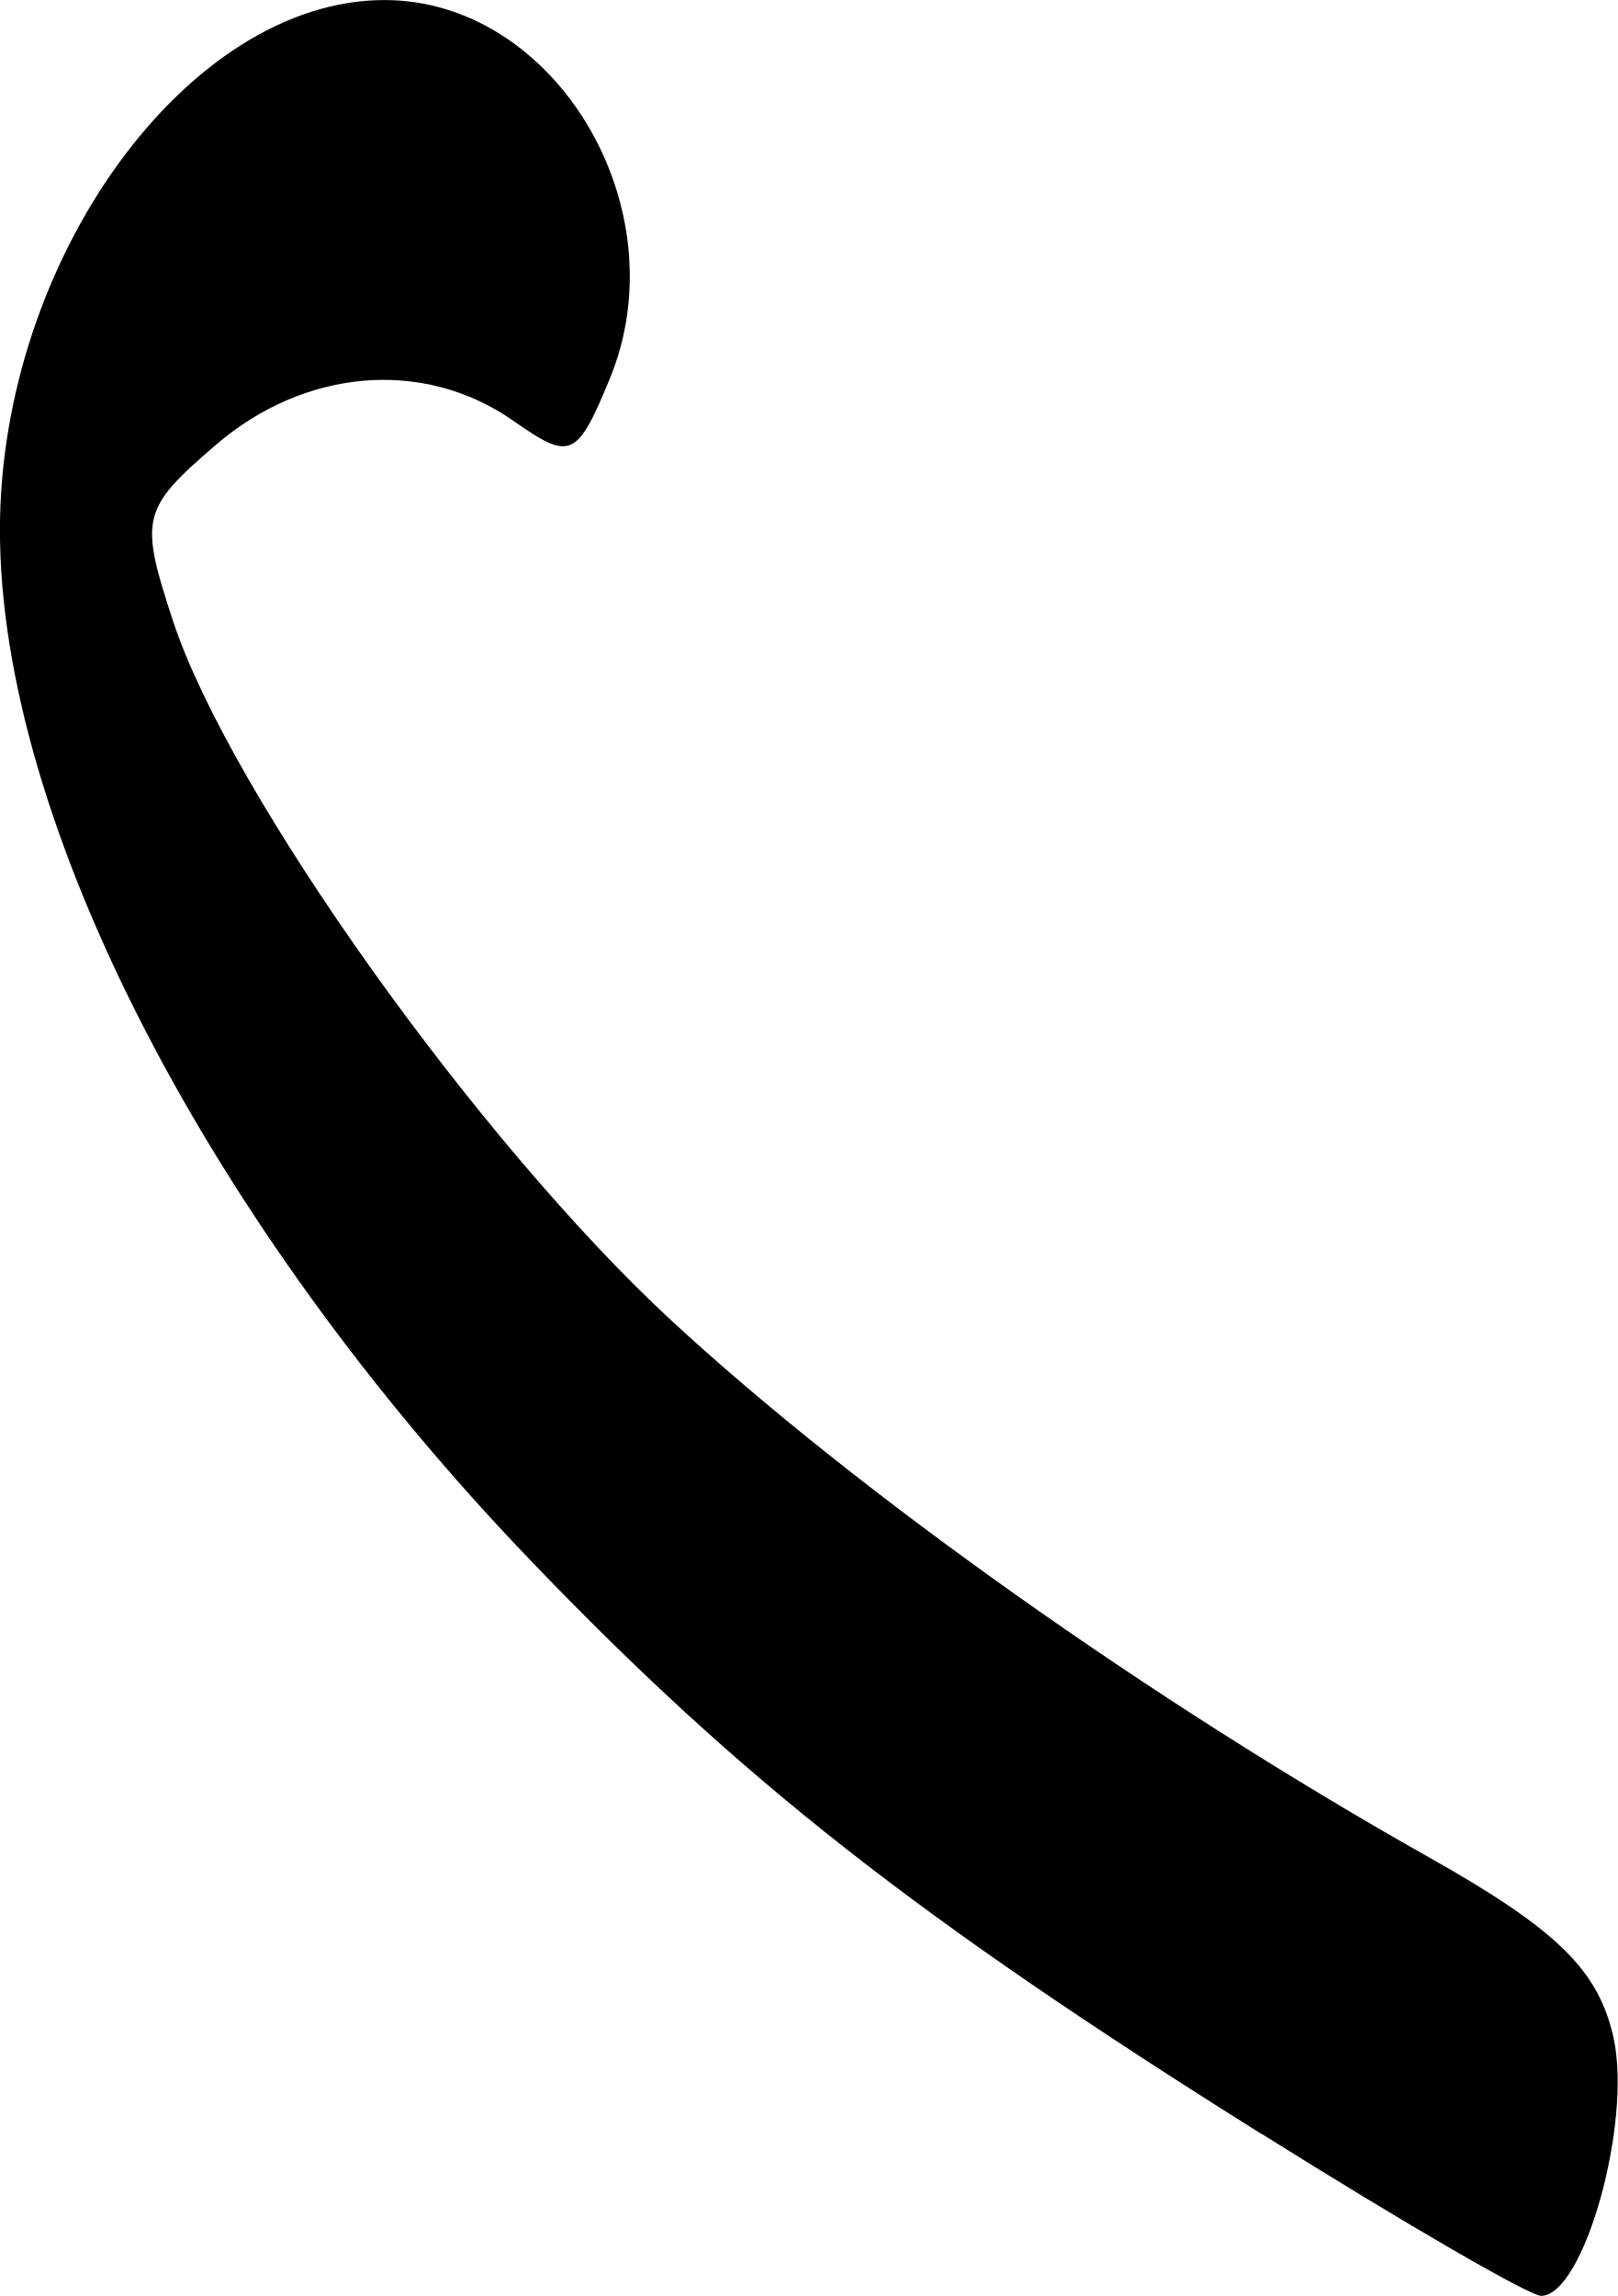
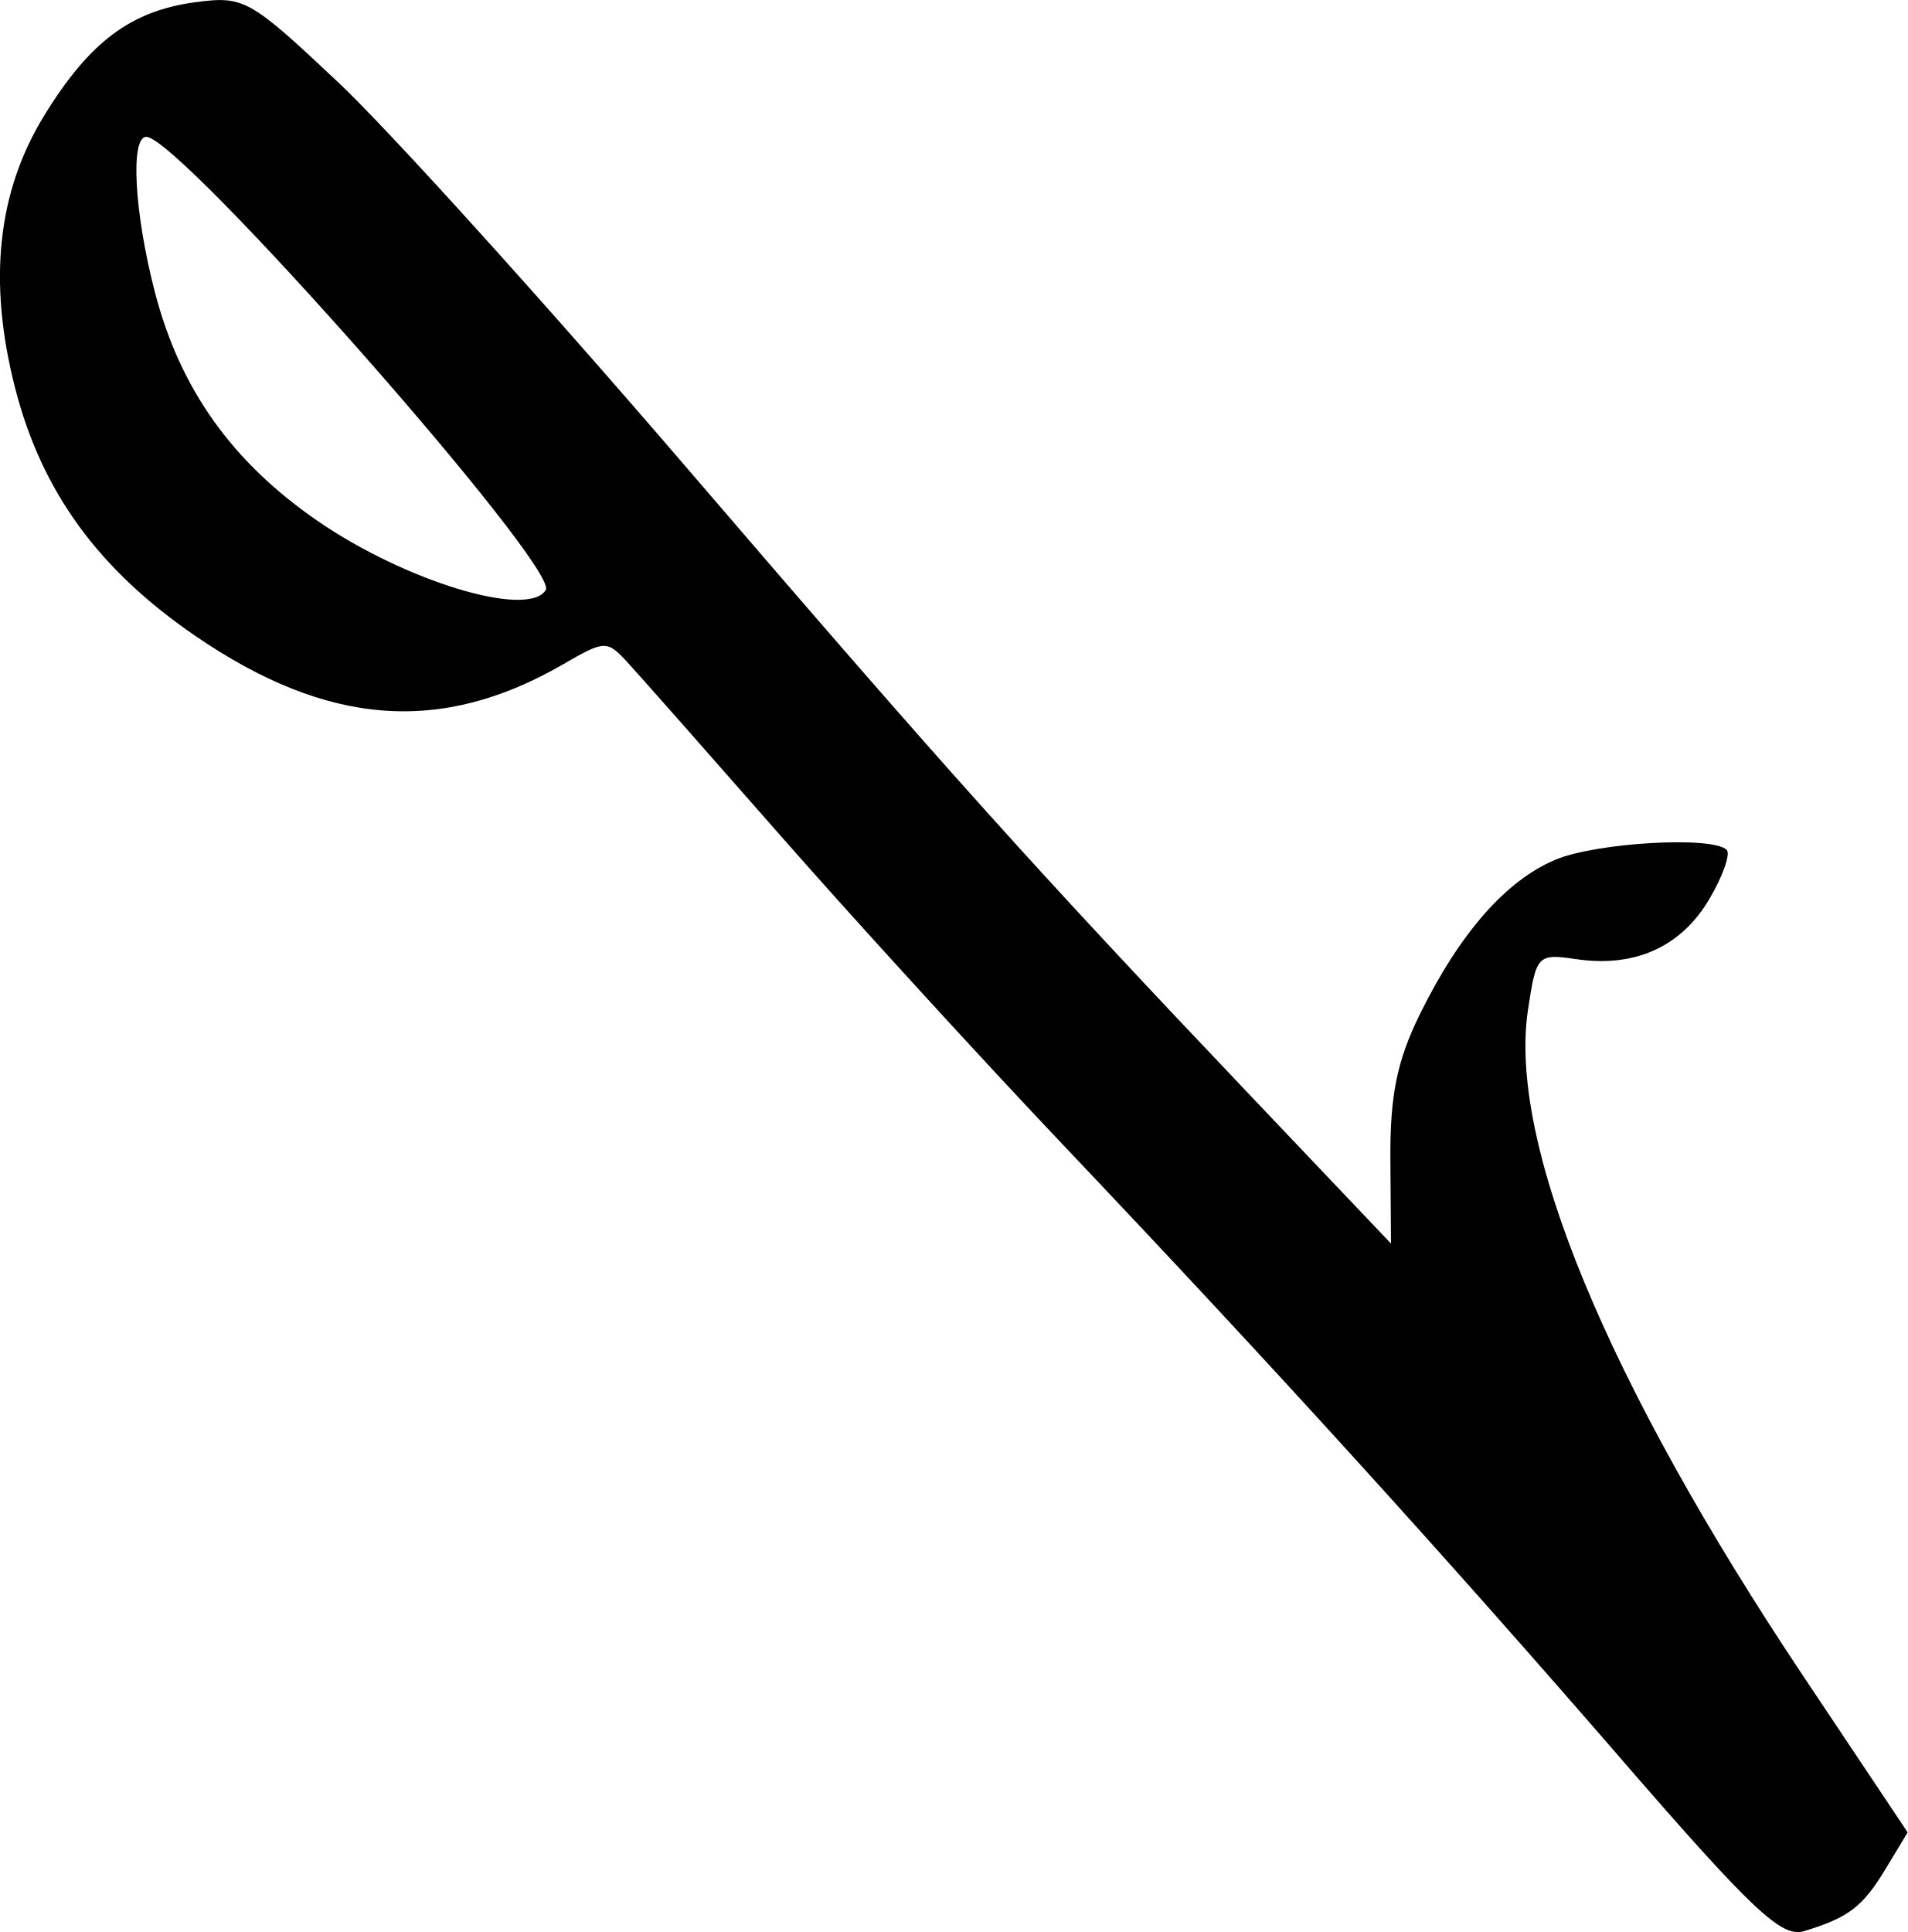
- <svg xmlns="http://www.w3.org/2000/svg" width="14.729mm" height="20.902mm" viewBox="0 0 14.729 20.902" version="1.1" id="svg1" xml:space="preserve">
+ <svg xmlns="http://www.w3.org/2000/svg" width="40.061mm" height="40.571mm" viewBox="0 0 40.061 40.571" version="1.1" id="svg1" xml:space="preserve">
  <defs id="defs1" />
-   <g id="layer1" transform="translate(-117.7396,-134.0115)">
-     <path style="fill:#000000" d="m 129.223,153.437 c -3.136,-1.966 -4.726,-3.213 -6.651,-5.218 -2.942,-3.064 -4.833,-6.734 -4.833,-9.381 0,-2.466 1.712,-4.826 3.501,-4.826 1.564,0 2.693,1.9 2.05,3.451 -0.298,0.72 -0.356,0.745 -0.877,0.379 -0.812,-0.568 -1.896,-0.48 -2.711,0.222 -0.674,0.58 -0.695,0.666 -0.386,1.604 0.517,1.566 2.773,4.732 4.532,6.361 1.692,1.566 4.374,3.467 6.904,4.892 1.165,0.656 1.543,1.027 1.679,1.643 0.17,0.776 -0.272,2.348 -0.66,2.348 -0.106,0 -1.252,-0.664 -2.548,-1.477 z" id="path1" />
+   <g id="layer1" transform="translate(-85.51403,-145.5577)">
+     <path style="fill:#000000" d="m 119.566,182.503 c -3.822,-4.409 -7.333,-8.272 -11.72,-12.896 -1.731,-1.824 -4.4,-4.745 -5.932,-6.491 -1.532,-1.746 -2.984,-3.391 -3.227,-3.654 -0.426,-0.462 -0.474,-0.461 -1.345,0.044 -2.565,1.486 -4.954,1.303 -7.721,-0.591 -2.04,-1.396 -3.233,-3.036 -3.79,-5.21 -0.573,-2.237 -0.372,-4.121 0.611,-5.72 0.951,-1.548 1.818,-2.199 3.171,-2.38 1.023,-0.137 1.141,-0.071 2.995,1.673 1.062,0.999 4.336,4.619 7.277,8.045 5.55,6.466 7.306,8.421 12.032,13.394 l 2.808,2.955 -0.013,-1.764 c -0.01,-1.339 0.138,-2.071 0.613,-3.039 0.843,-1.716 1.814,-2.823 2.856,-3.259 0.861,-0.36 3.299,-0.5 3.593,-0.206 0.085,0.085 -0.08,0.552 -0.366,1.037 -0.59,1 -1.562,1.439 -2.79,1.259 -0.815,-0.12 -0.843,-0.091 -1.017,1.067 -0.419,2.793 1.656,7.81 5.789,13.999 l 2.185,3.271 -0.464,0.767 c -0.482,0.798 -0.775,1.021 -1.713,1.307 -0.47,0.143 -1.077,-0.428 -3.832,-3.606 z M 96.975,157.947 c 0.288,-0.466 -7.69,-9.516 -8.388,-9.516 -0.342,0 -0.253,1.601 0.183,3.274 0.527,2.023 1.618,3.555 3.412,4.791 1.847,1.272 4.422,2.052 4.793,1.452 z" id="path1" />
  </g>
</svg>
